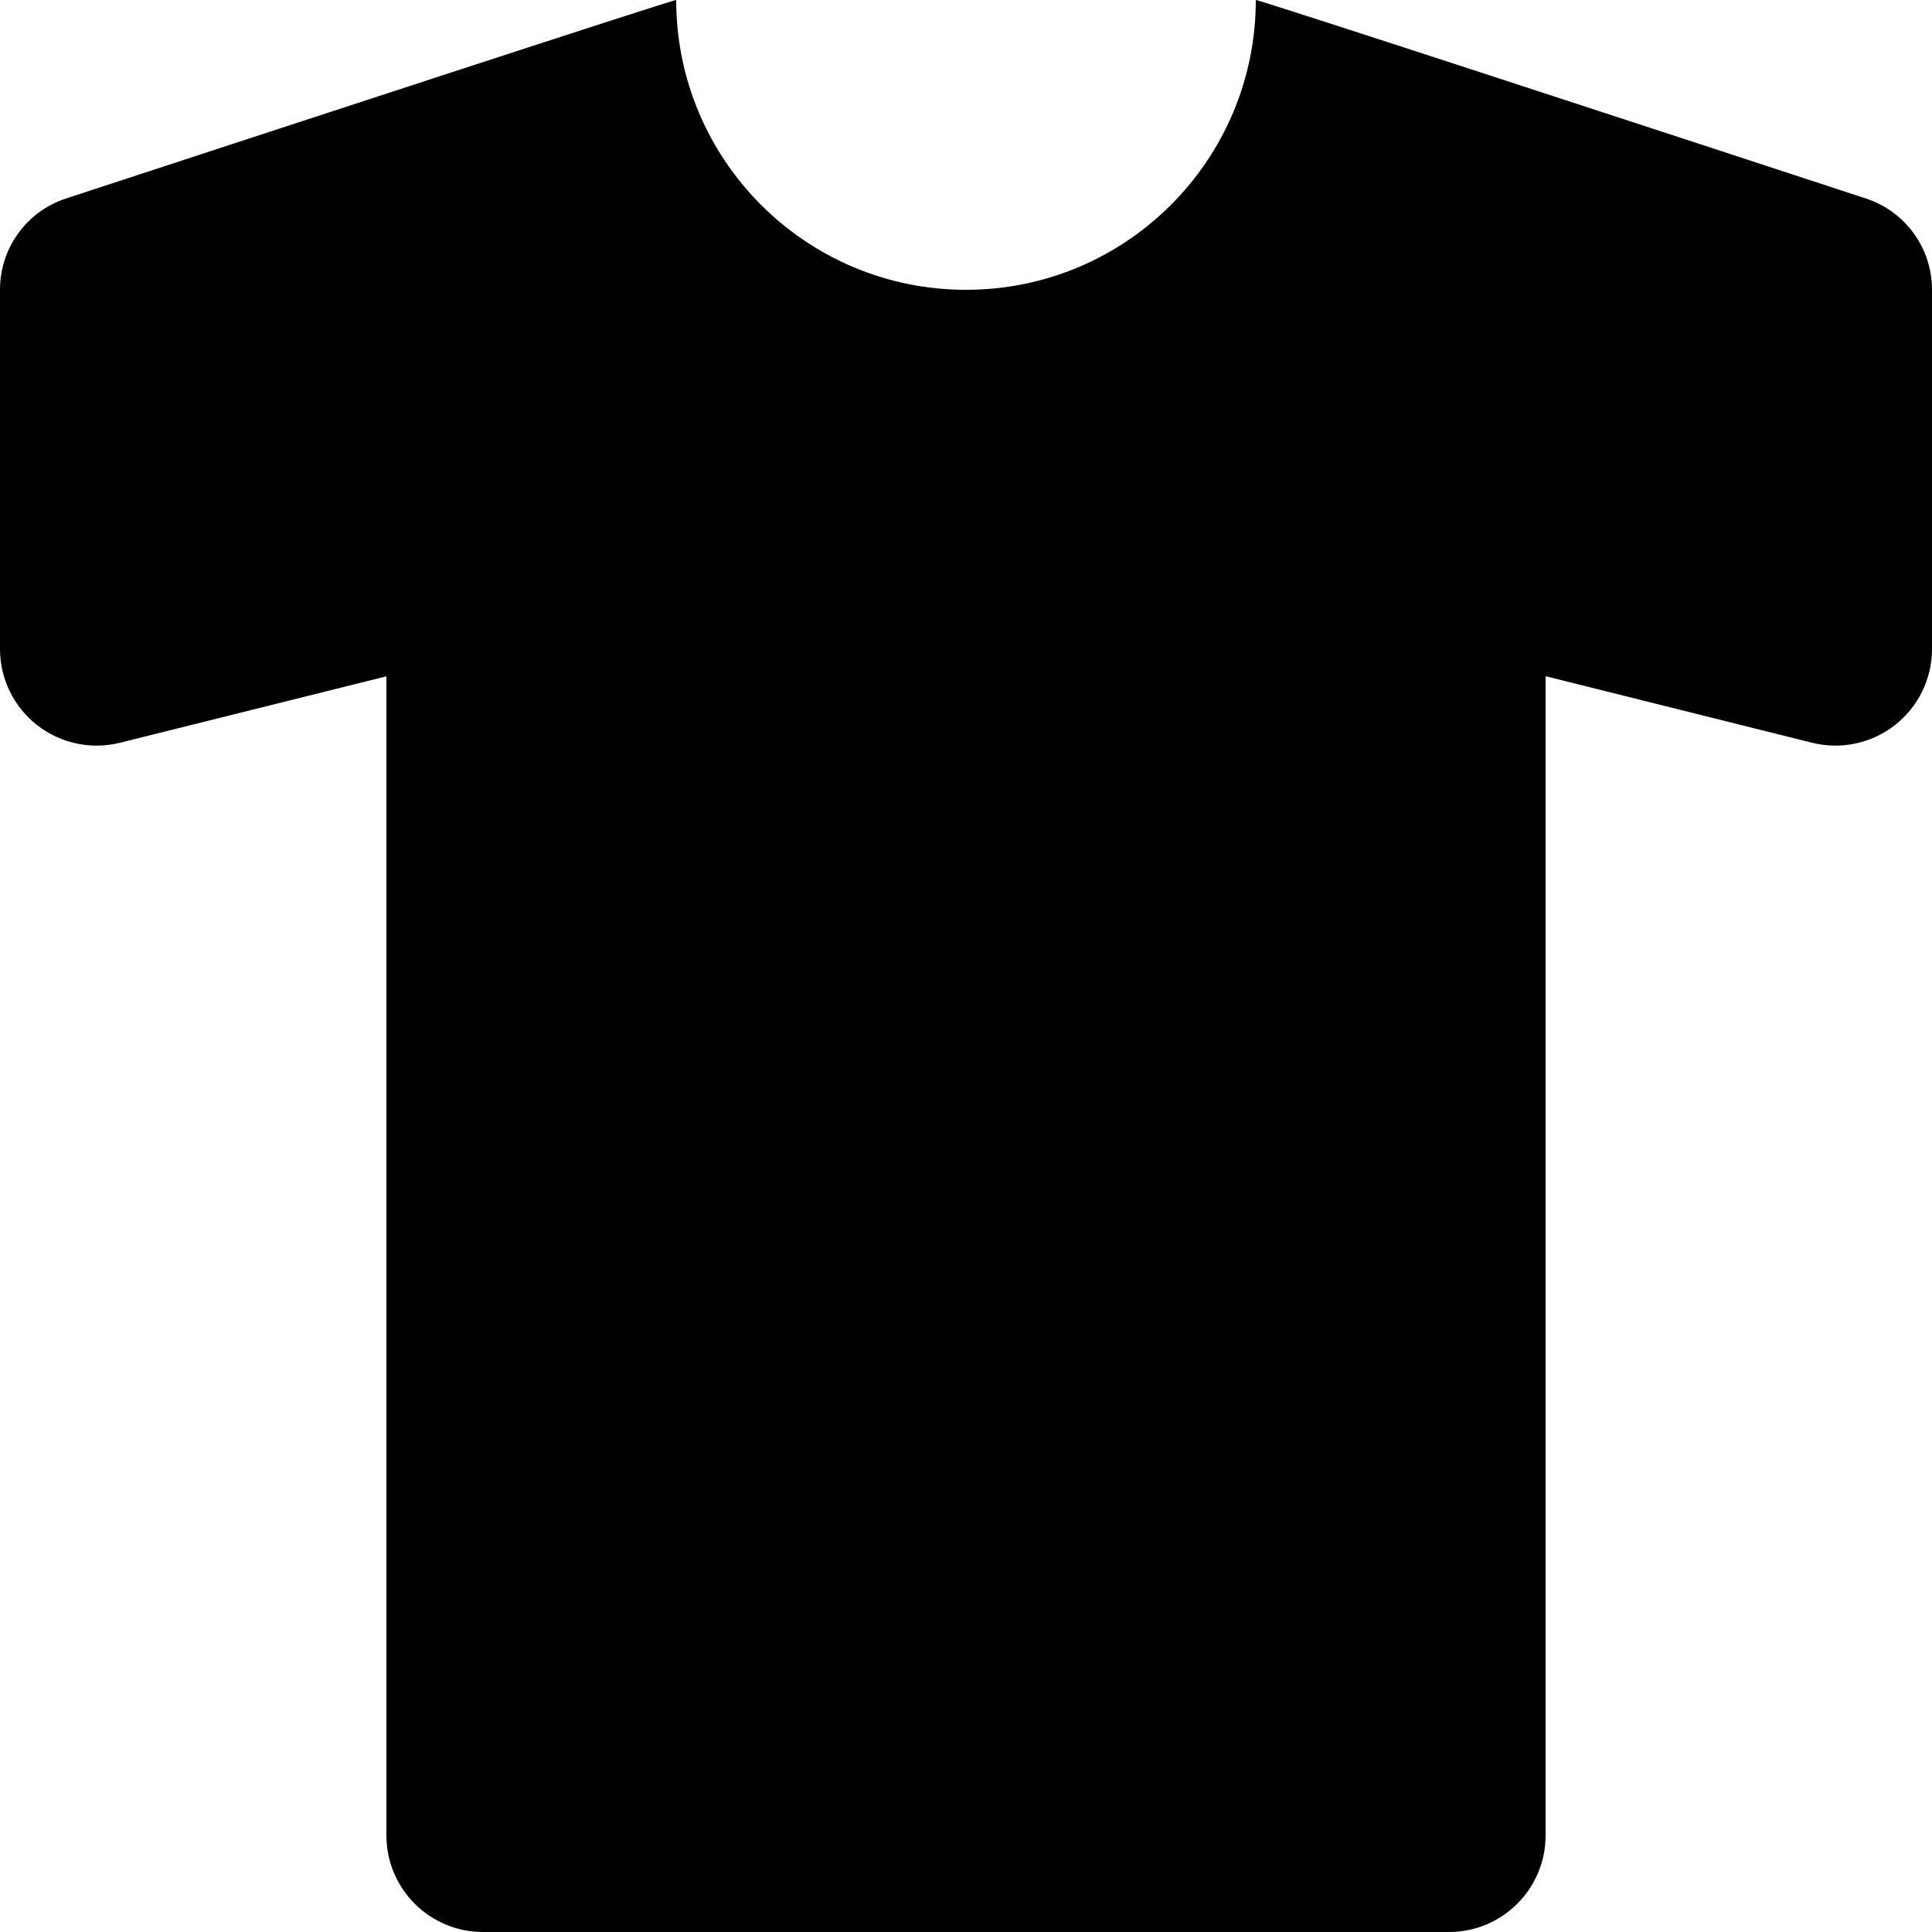
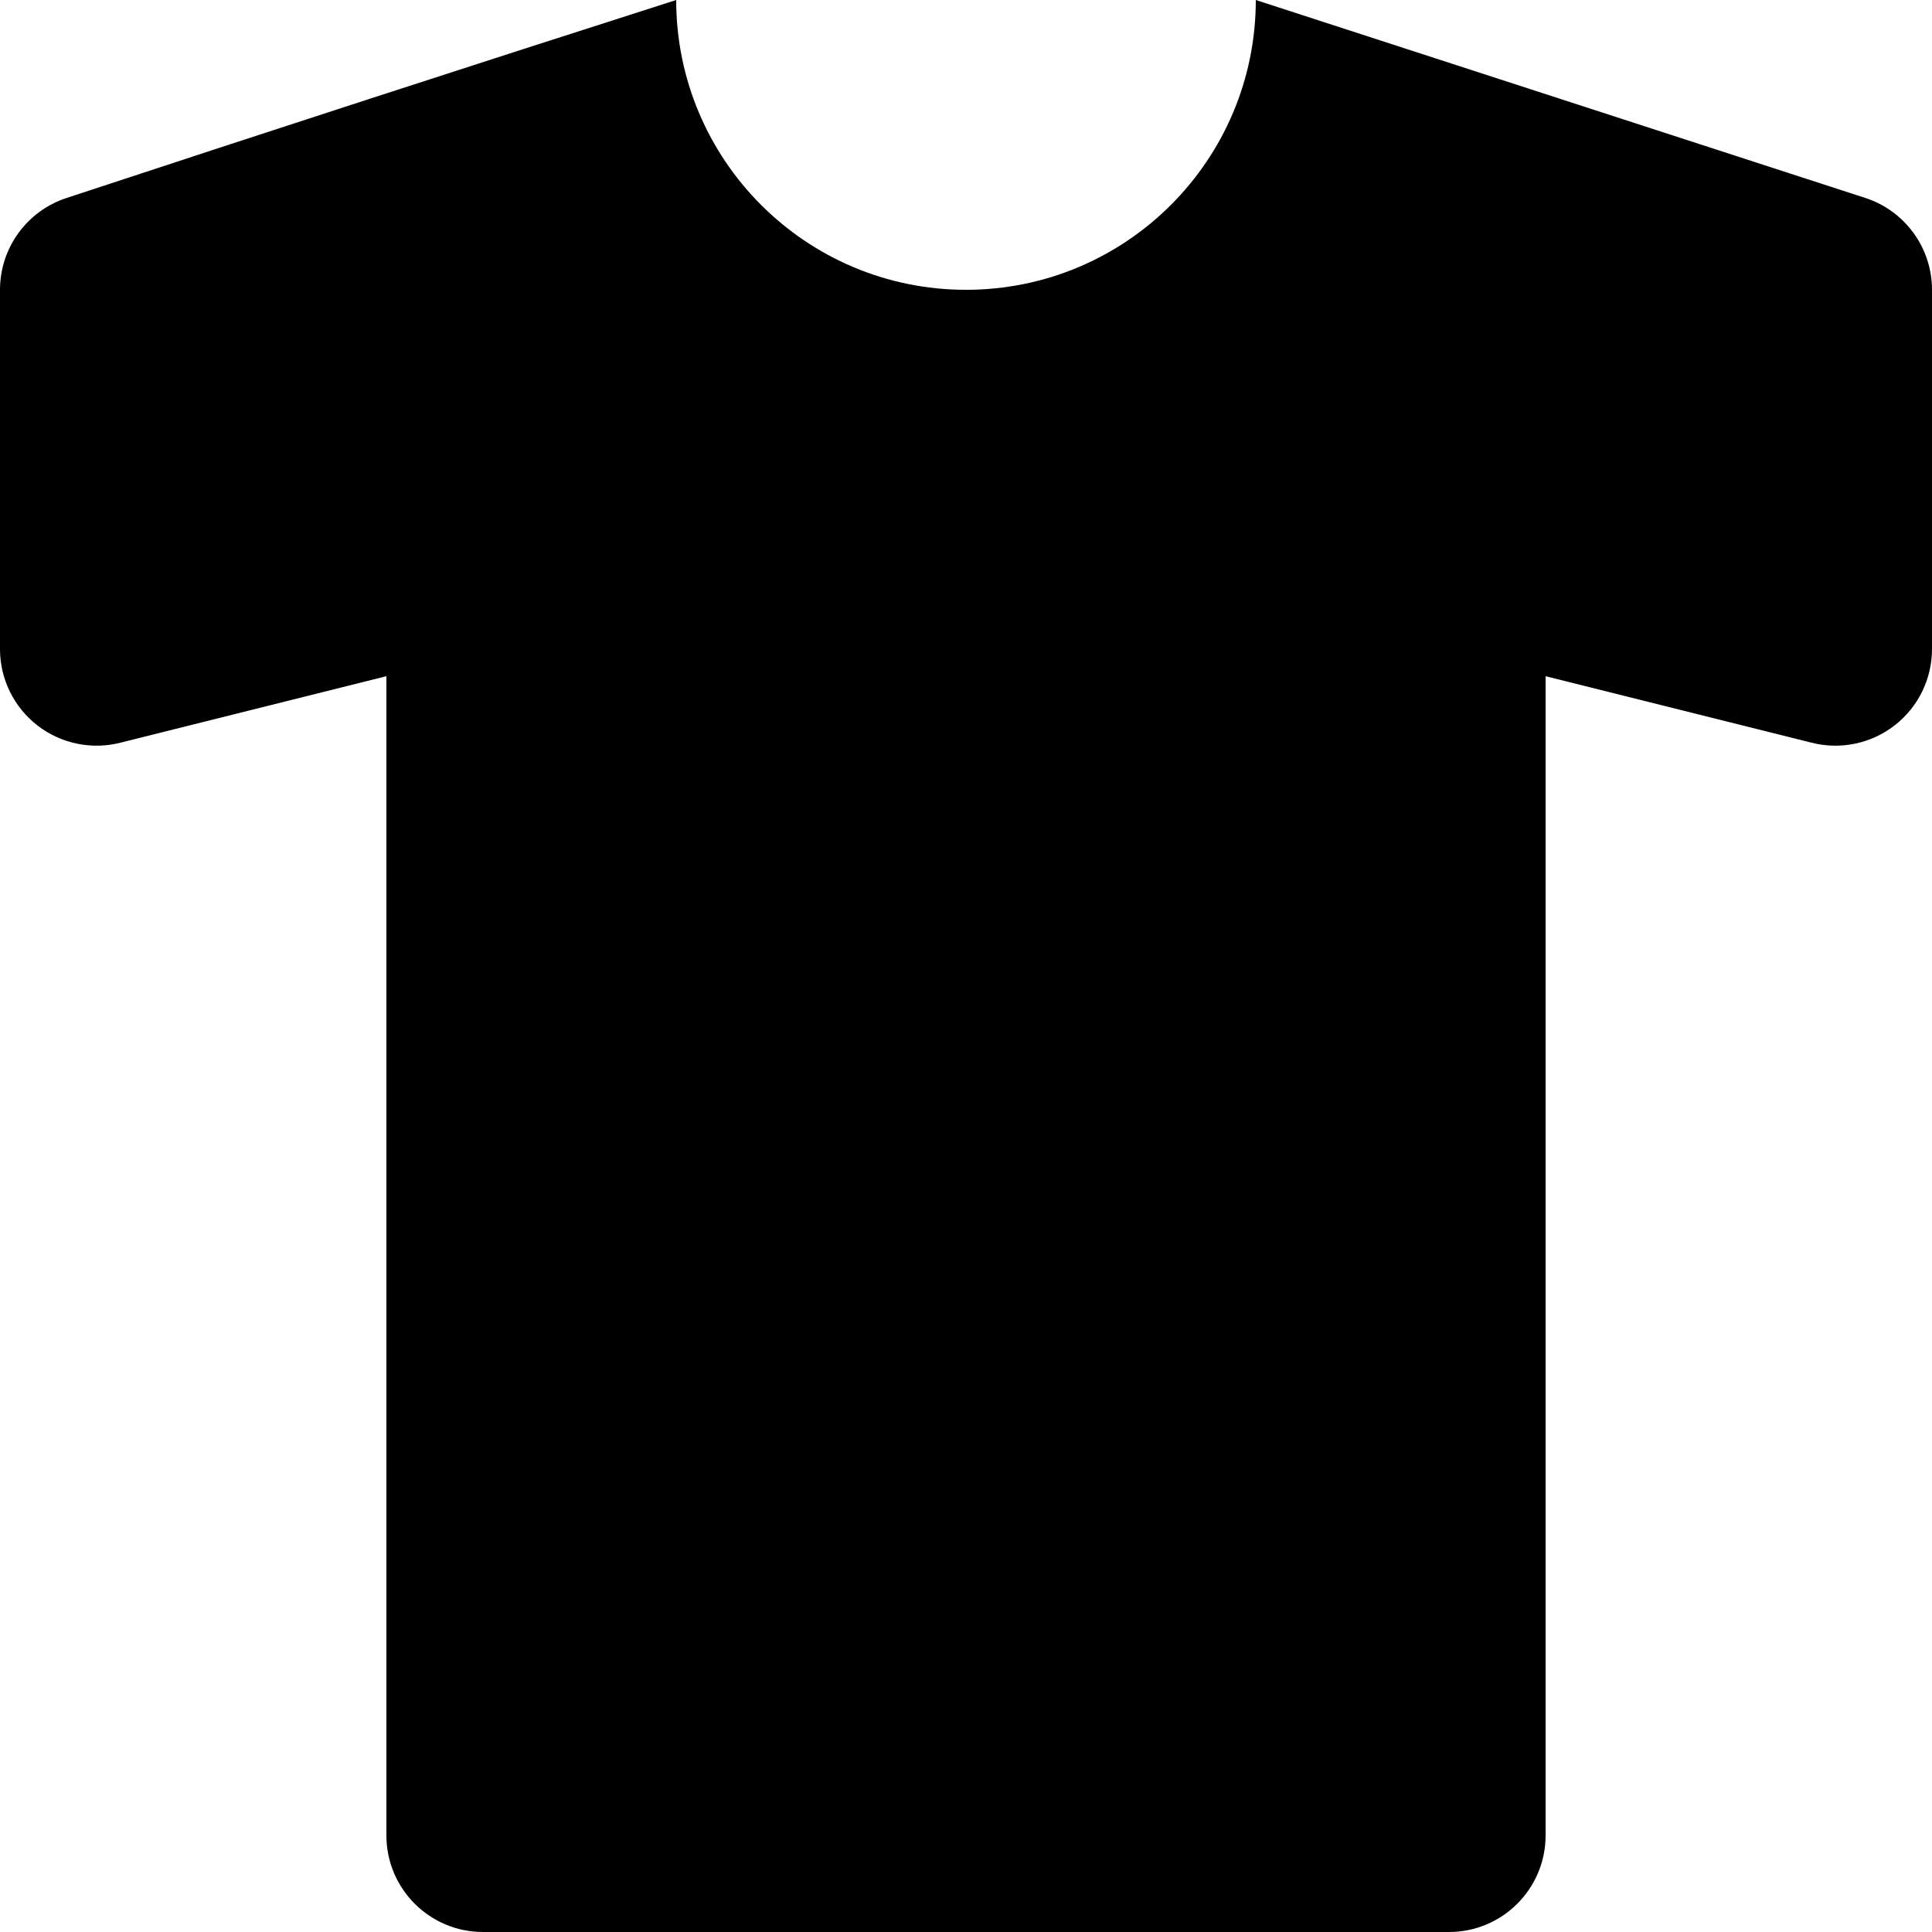
<svg xmlns="http://www.w3.org/2000/svg" width="16" height="16" fill="none">
-   <path d="M15.453 1.644C14.045 1.182 10.4-.012 10.4 0a2.4 2.4 0 0 1-4.8 0c0-.012-3.645 1.182-5.054 1.644A.794.794 0 0 0 0 2.402v2.973a.8.8 0 0 0 .994.776l2.206-.55V15.2a.8.8 0 0 0 .8.8h8a.8.8 0 0 0 .8-.8V5.6l2.206.551A.8.8 0 0 0 16 5.375V2.402a.794.794 0 0 0-.547-.758z" fill="currentColor" />
+   <path fill="currentColor" d="M15.45 1.64L10.4 0a2.4 2.4 0 01-4.8 0A604 604 0 00.55 1.64.8.8 0 000 2.4v2.98a.8.8 0 001 .77l2.2-.55v9.6a.8.8 0 00.8.8h8a.8.8 0 00.8-.8V5.6l2.2.55a.8.8 0 001-.78V2.4a.8.8 0 00-.55-.76z" />
</svg>
